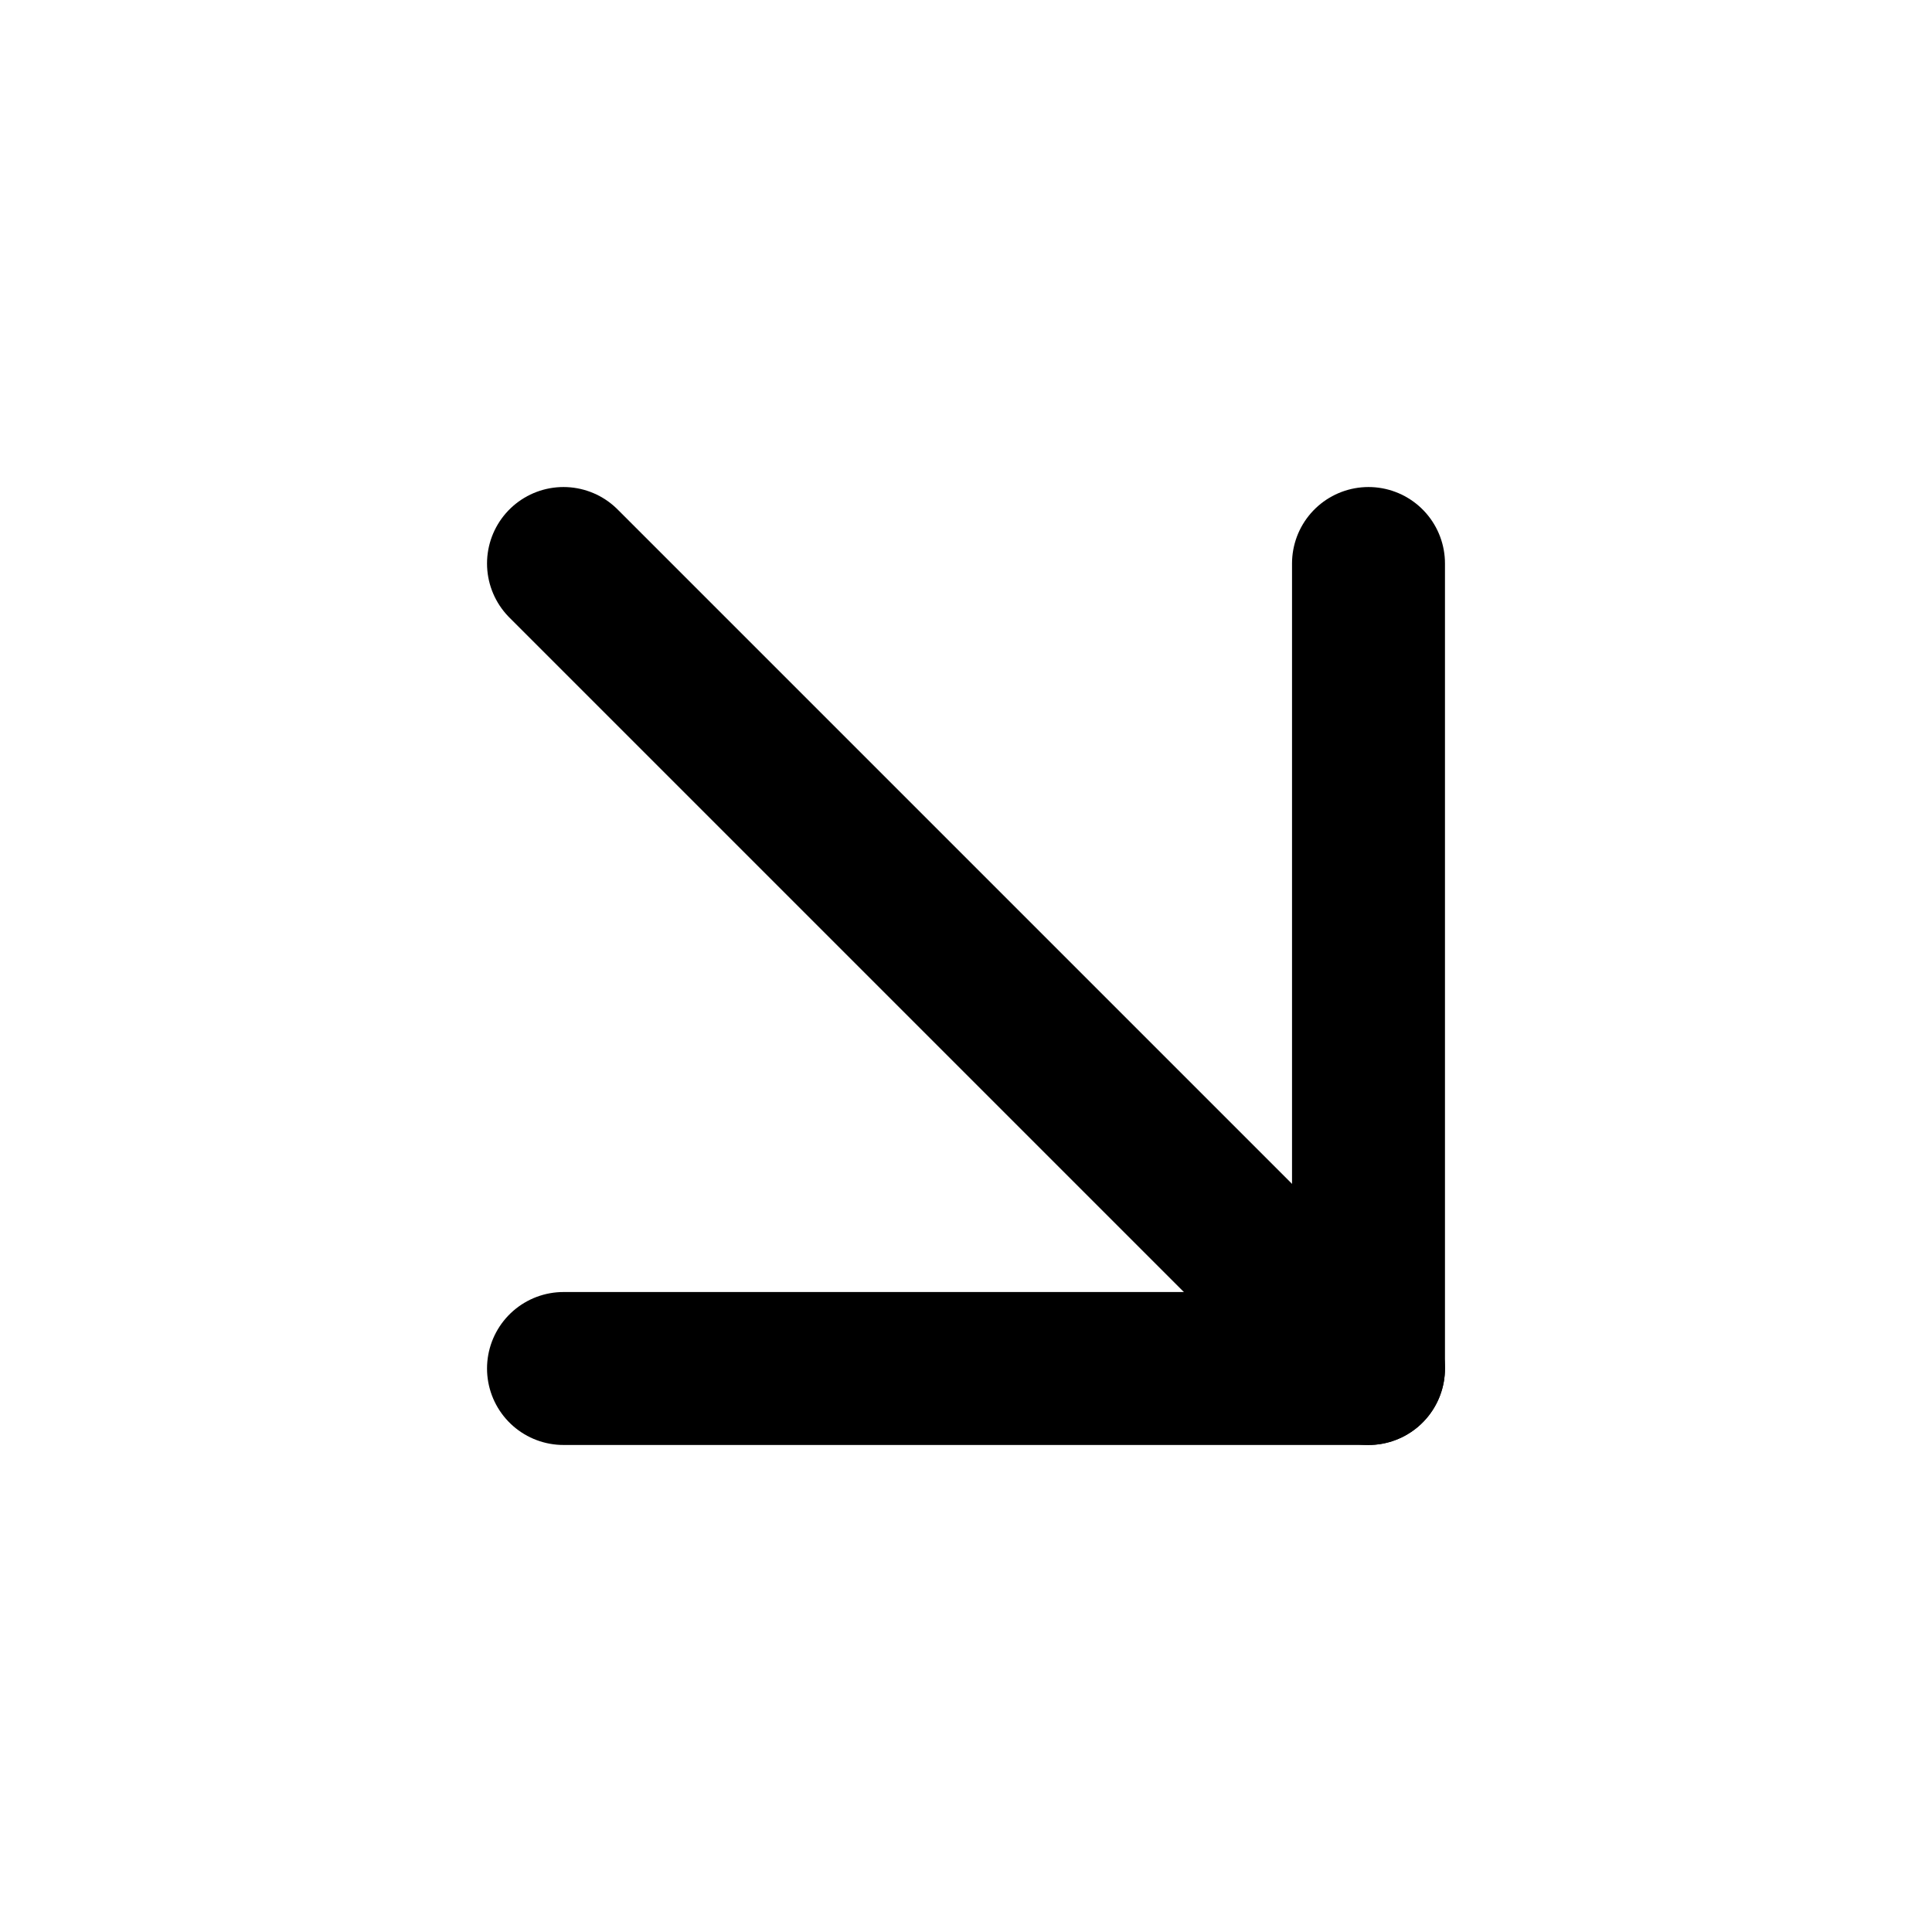
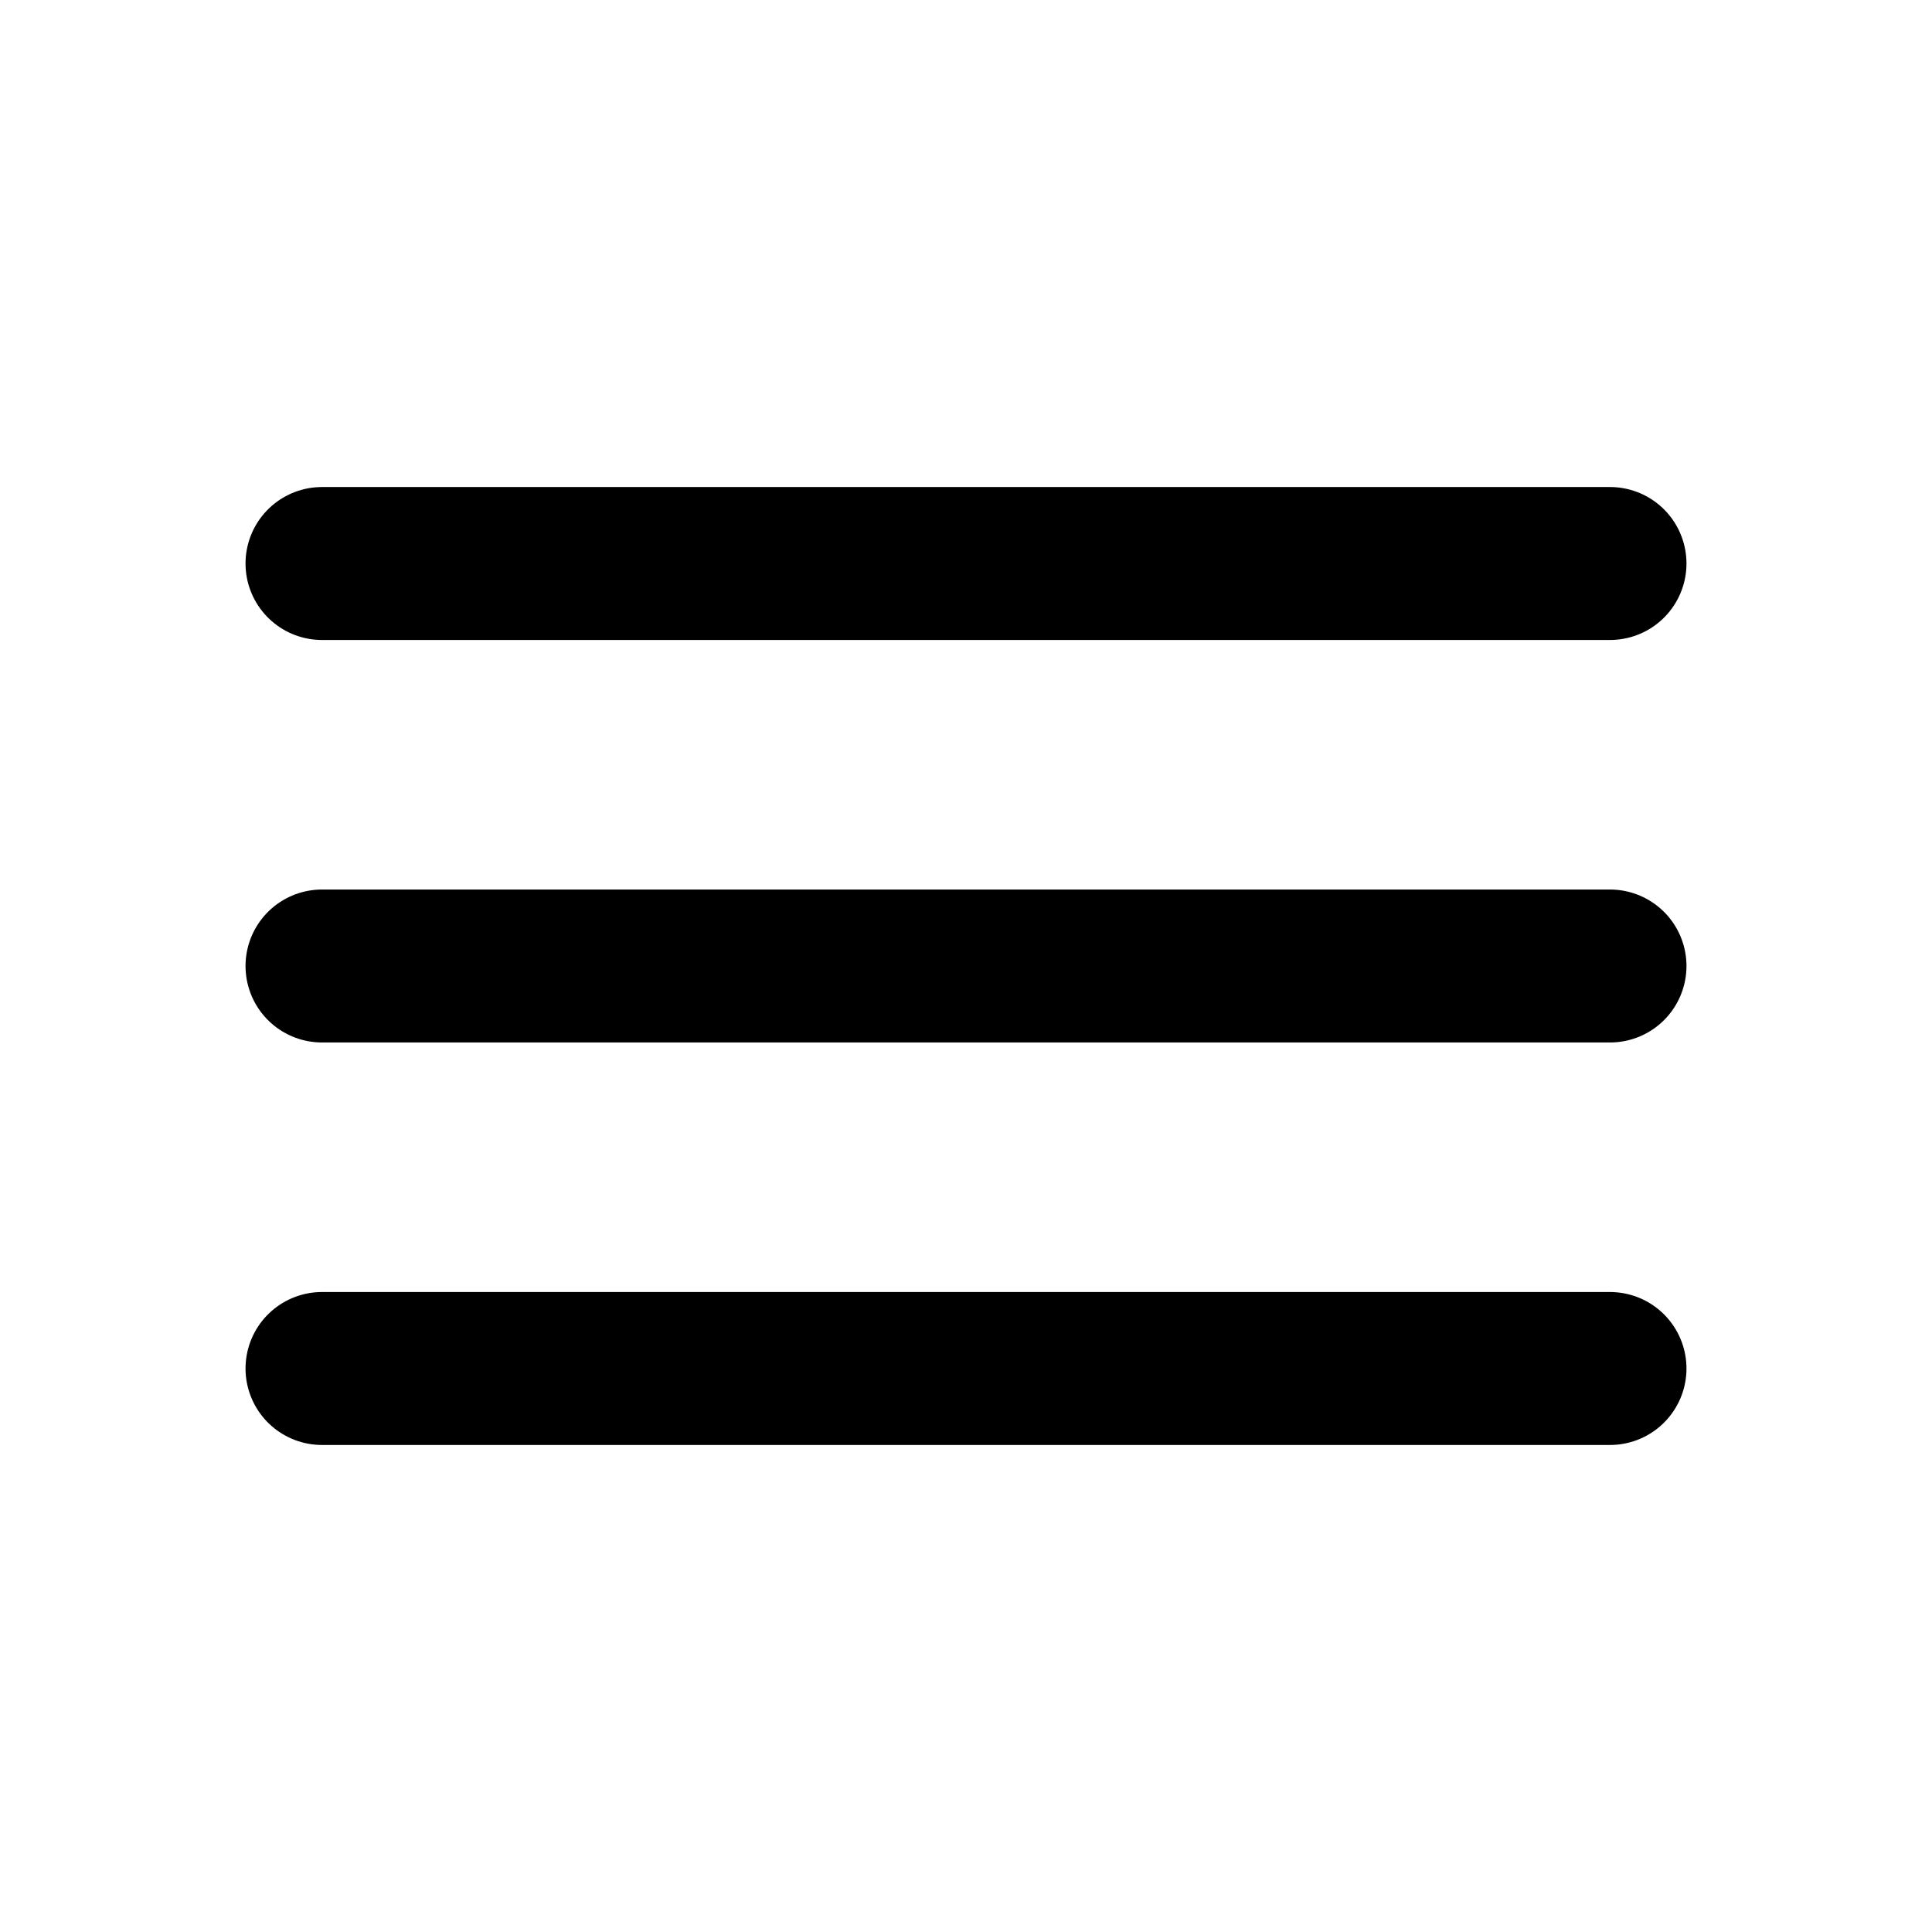
<svg xmlns="http://www.w3.org/2000/svg" viewBox="0 0 24 24" fill="none" stroke="currentColor" stroke-width="1.9" stroke-linecap="round" stroke-linejoin="round">
-   <path d="M7 7 17 17" />
-   <path d="M17 7v10H7" />
+   <path d="M4 7h16M4 12h16M4 17h16" />
</svg>
